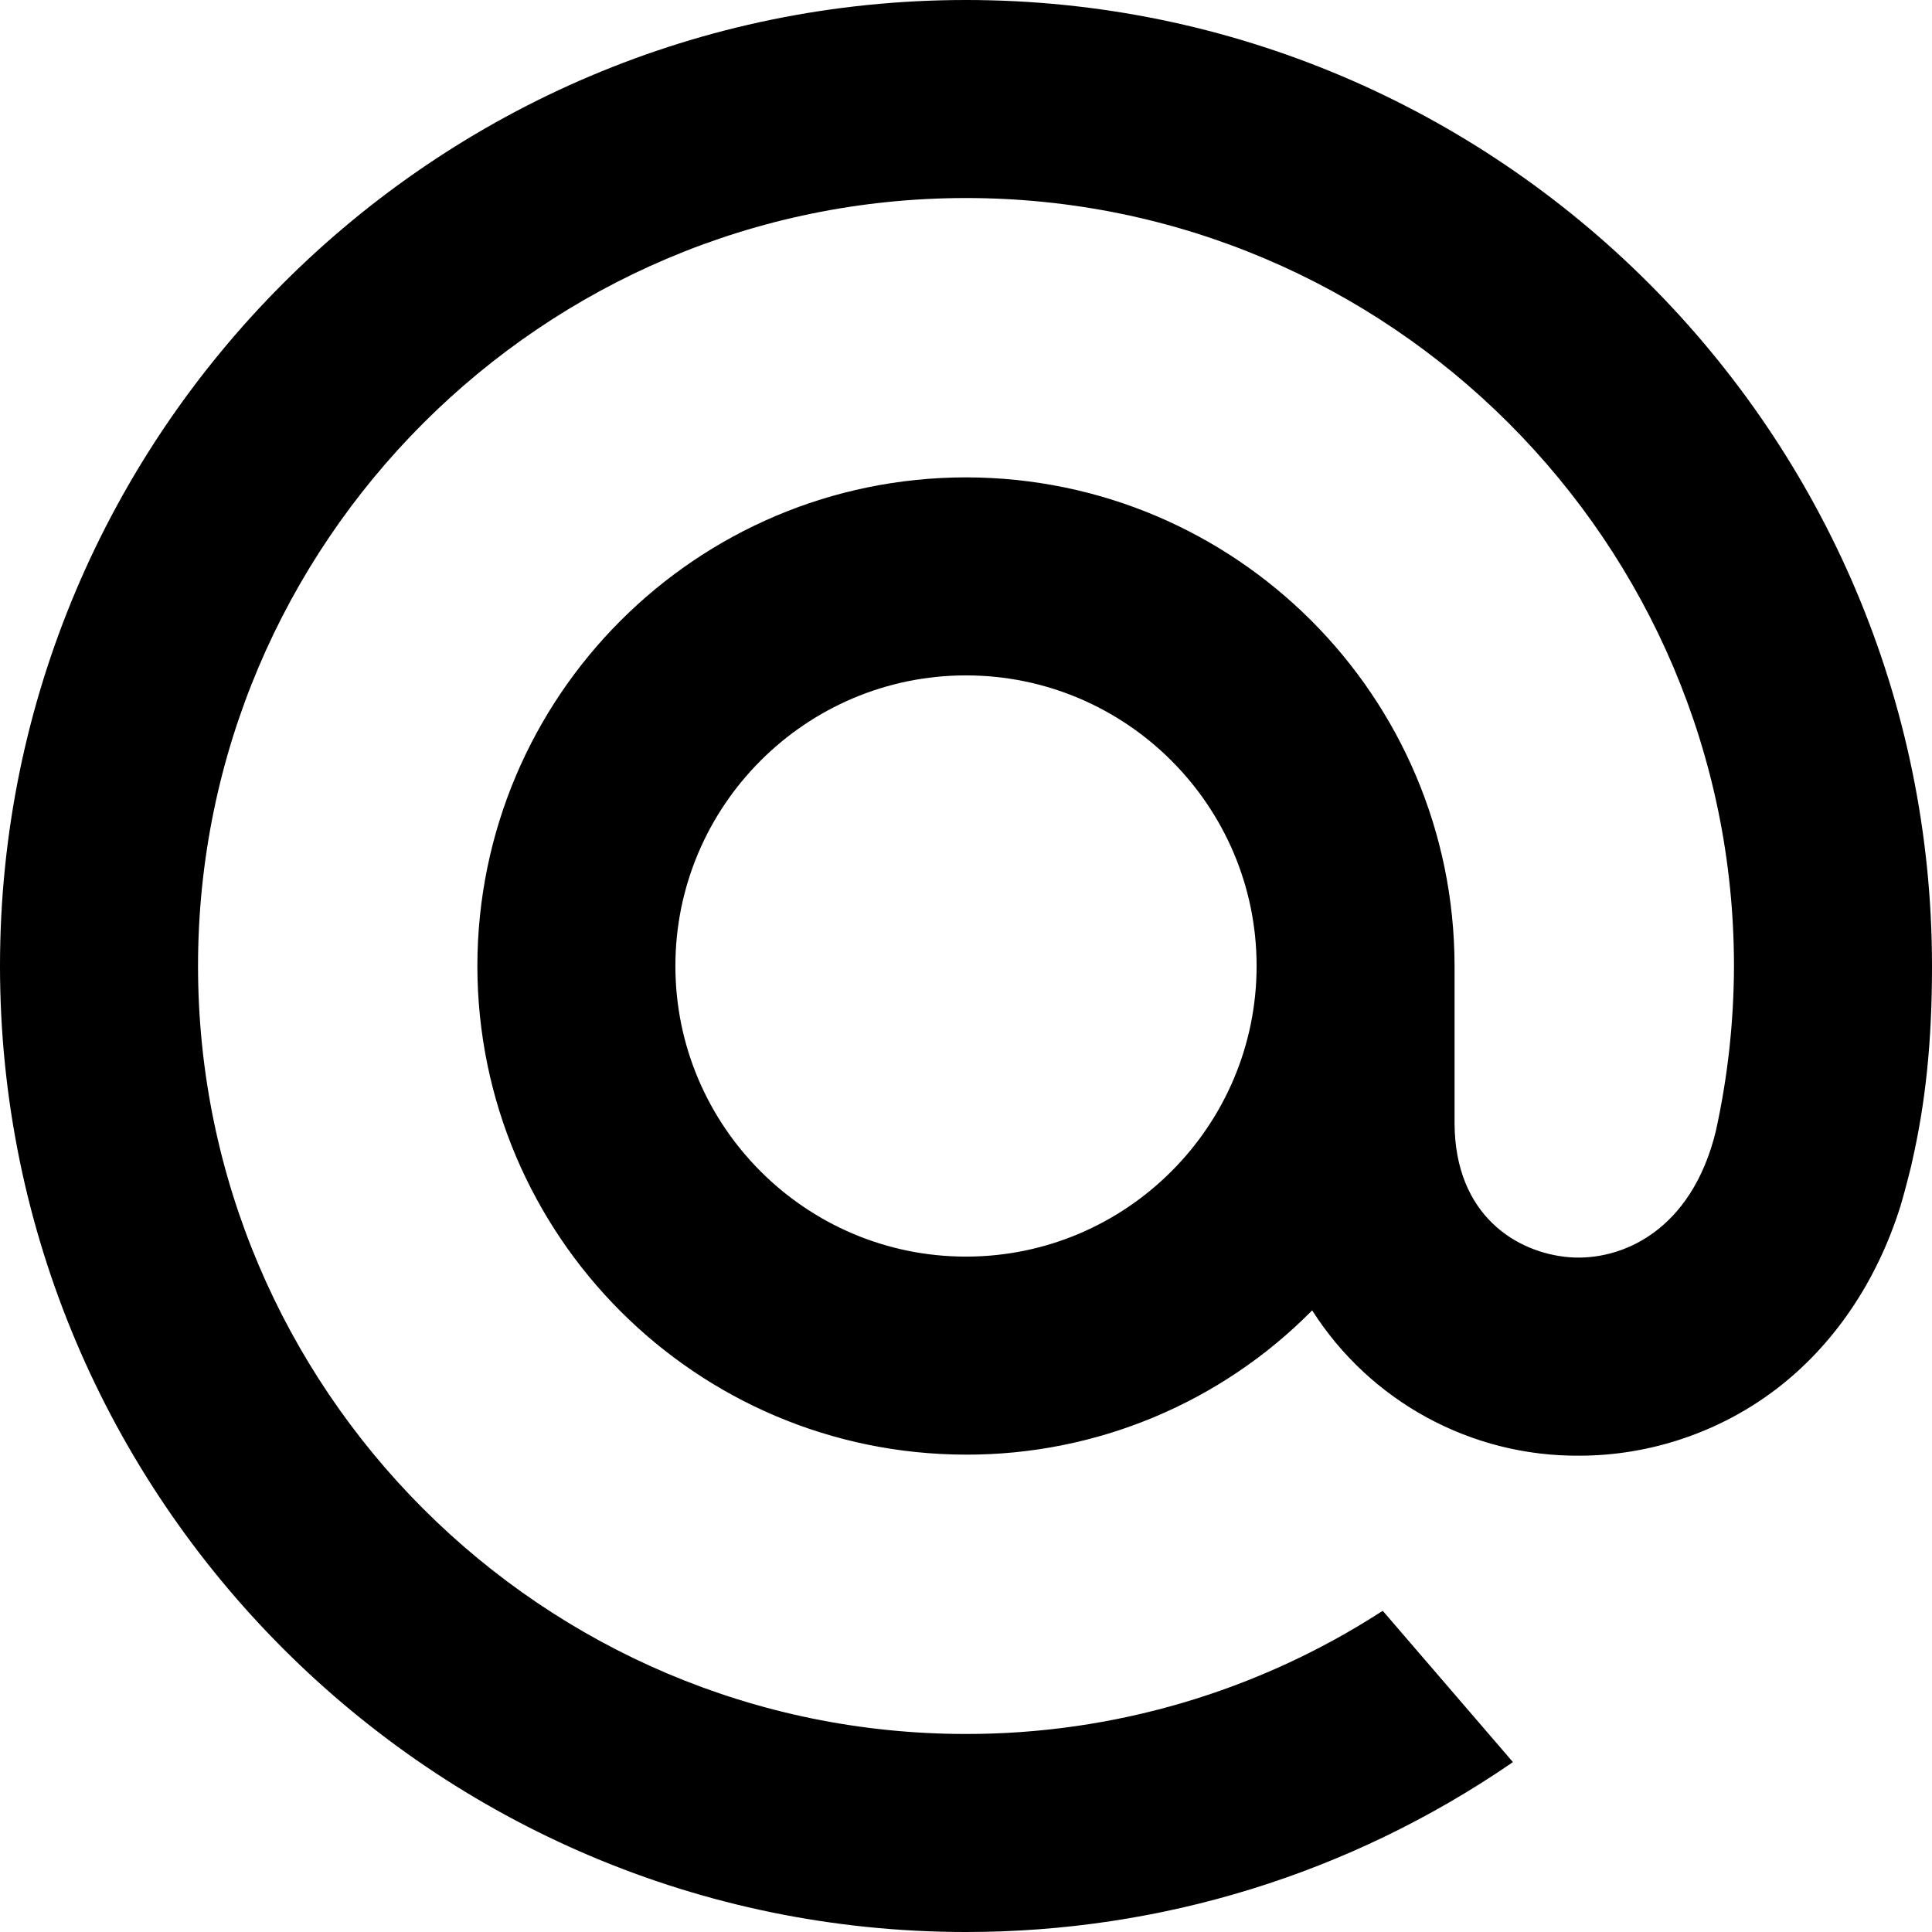
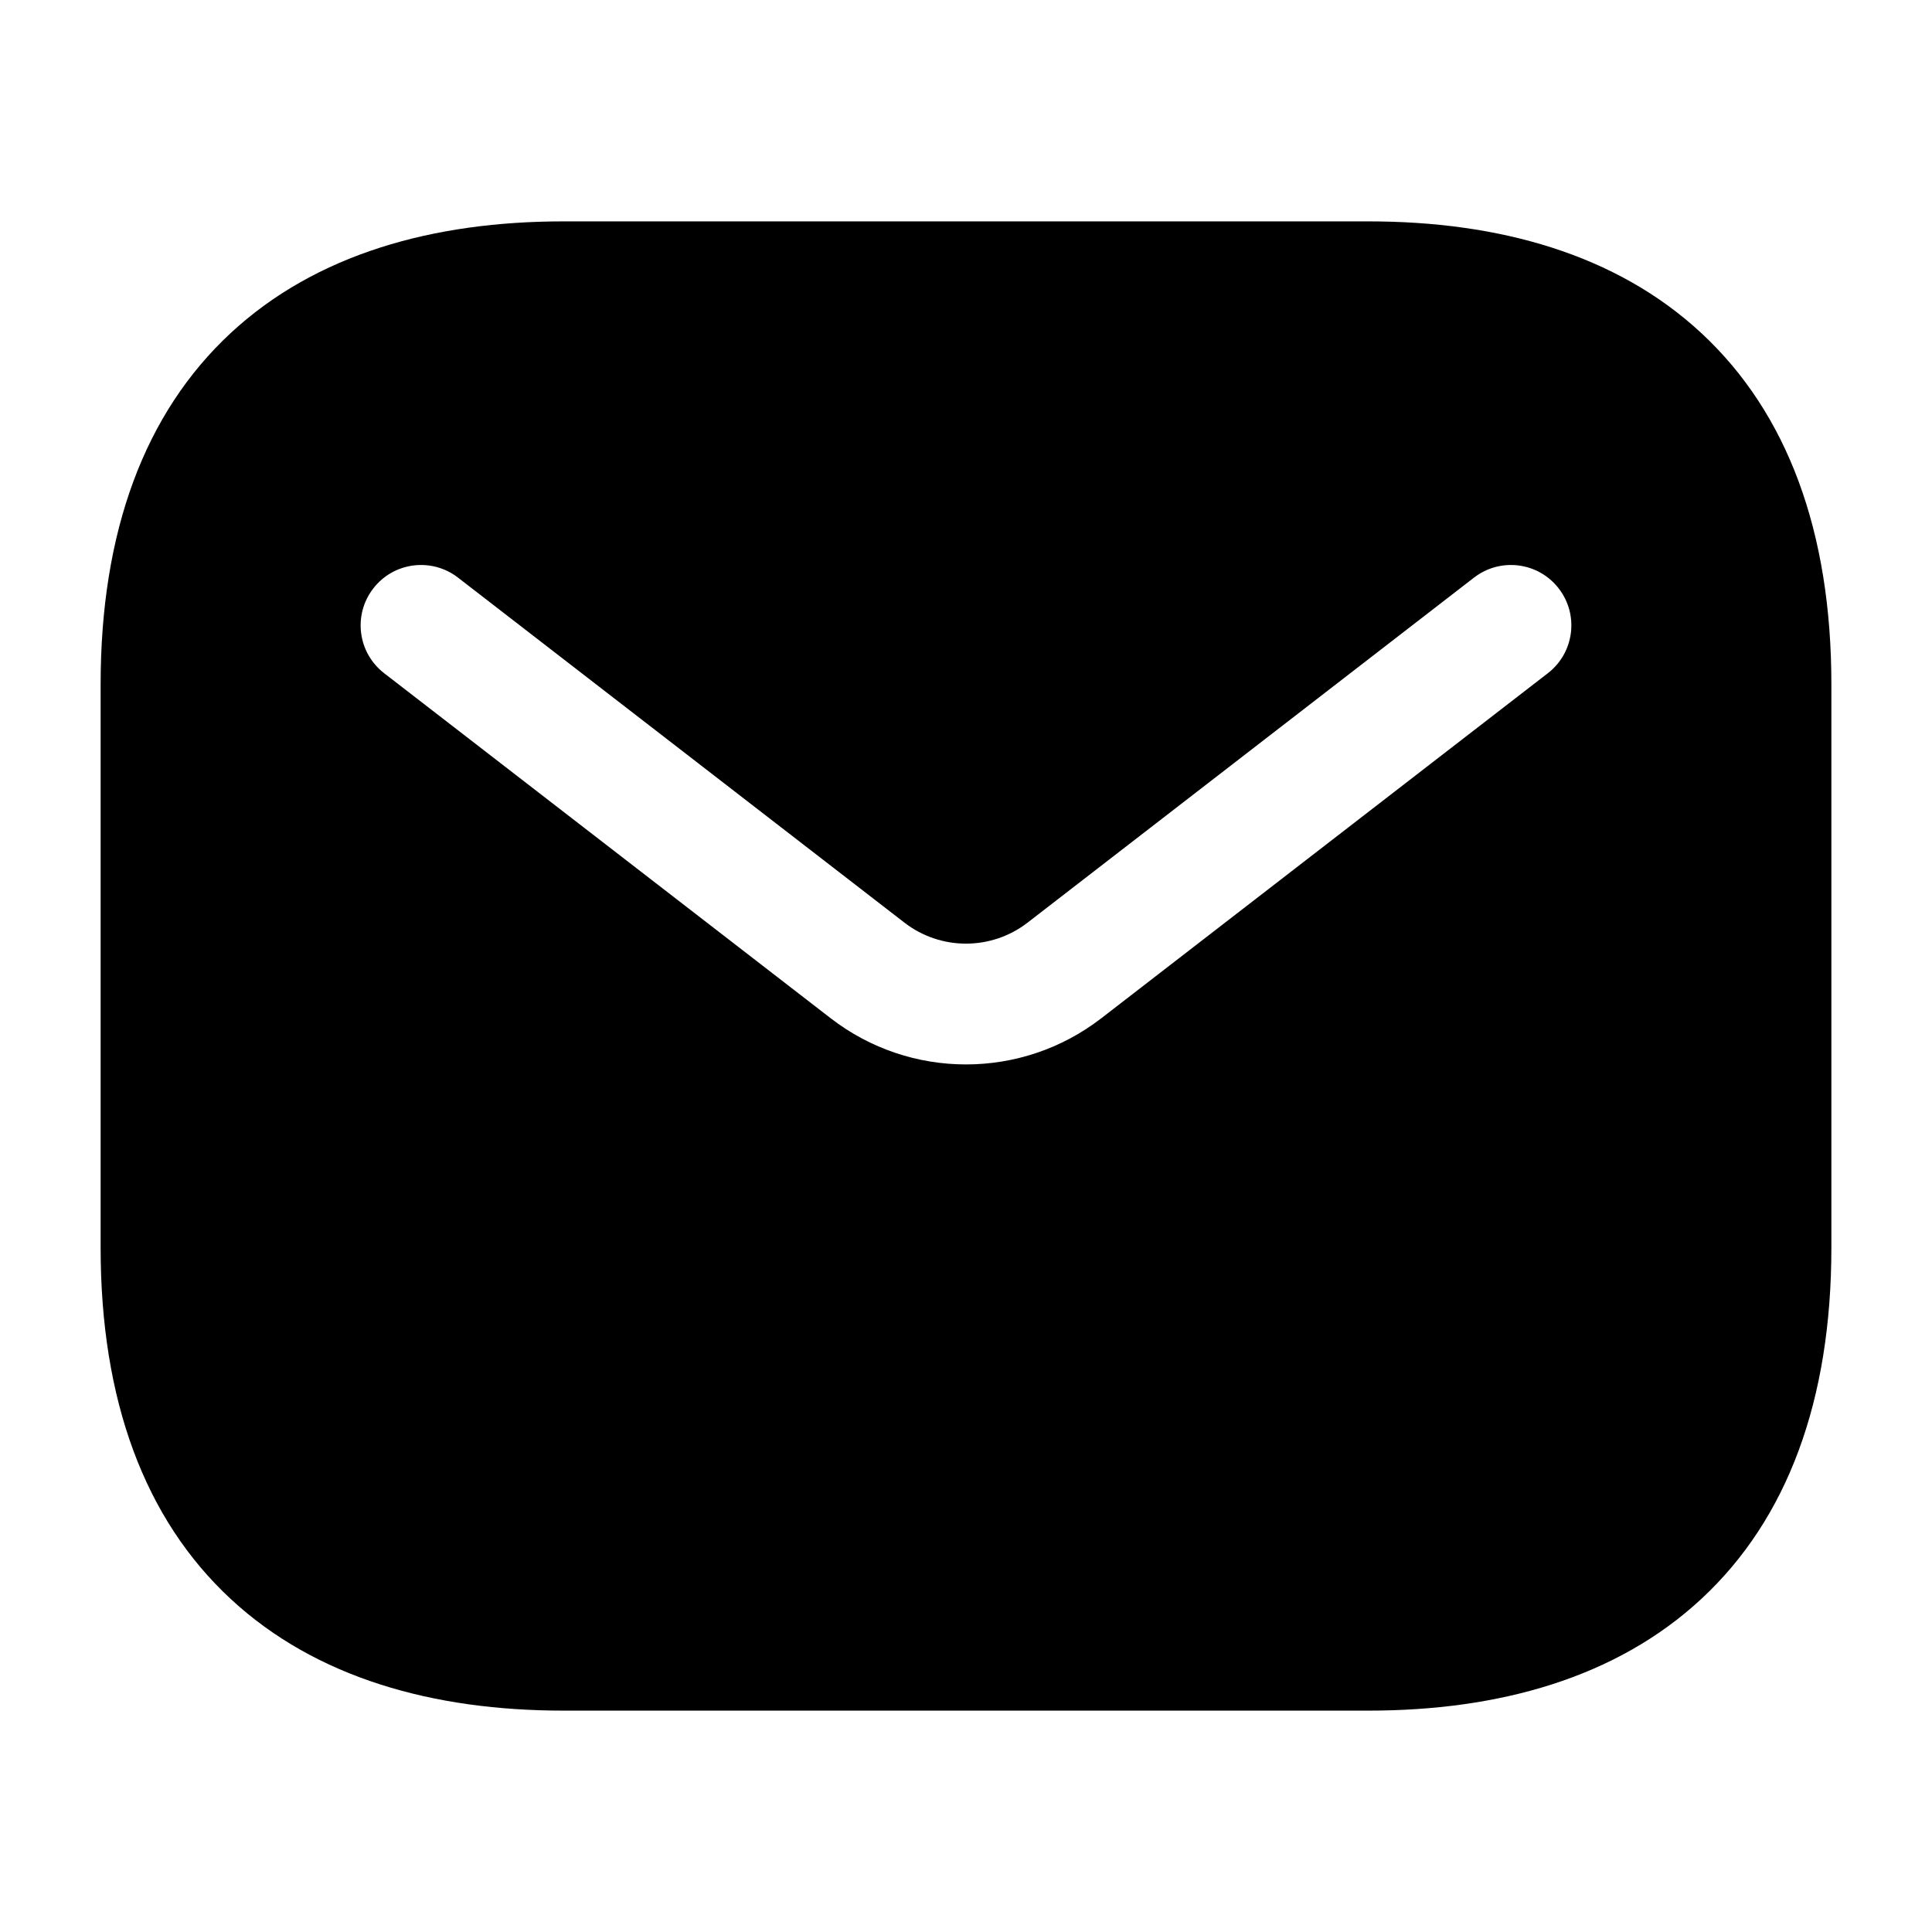
- <svg xmlns="http://www.w3.org/2000/svg" role="img" viewBox="0 0 24 24">
-   <path d="M15.61 12c0 1.99-1.62 3.61-3.61 3.61-1.99 0-3.61-1.62-3.61-3.61 0-1.99 1.62-3.61 3.61-3.61 1.99 0 3.61 1.62 3.61 3.61M12 0C5.383 0 0 5.383 0 12s5.383 12 12 12c2.424 0 4.761-.722 6.76-2.087l.034-.024-1.617-1.879-.027.017A9.494 9.494 0 0 1 12 21.54c-5.26 0-9.54-4.28-9.54-9.54 0-5.26 4.28-9.54 9.54-9.54 5.26 0 9.54 4.28 9.54 9.54a9.63 9.63 0 0 1-.225 2.05c-.301 1.239-1.169 1.618-1.82 1.568-.654-.053-1.42-.52-1.426-1.661V12A6.076 6.076 0 0 0 12 5.93 6.076 6.076 0 0 0 5.93 12 6.076 6.076 0 0 0 12 18.07a6.02 6.02 0 0 0 4.3-1.792 3.9 3.9 0 0 0 3.32 1.805c.874 0 1.74-.292 2.437-.821.719-.547 1.256-1.336 1.553-2.285.047-.154.135-.504.135-.507l.002-.013c.175-.76.253-1.52.253-2.457 0-6.617-5.383-12-12-12" />
+ <svg xmlns="http://www.w3.org/2000/svg" width="800px" height="800px" viewBox="0 0 24 24">
+   <g id="style=fill">
+     <g id="email">
+       <path id="Subtract" fill-rule="evenodd" clip-rule="evenodd" d="M7 2.75C5.385 2.75 3.925 3.154 2.865 4.138C1.795 5.132 1.25 6.607 1.25 8.5V15.5C1.25 17.393 1.795 18.869 2.865 19.862C3.925 20.846 5.385 21.25 7 21.25H17C18.615 21.25 20.075 20.846 21.135 19.862C22.205 18.869 22.75 17.393 22.75 15.5V8.5C22.75 6.607 22.205 5.132 21.135 4.138C20.075 3.154 18.615 2.75 17 2.75H7ZM19.229 8.362C19.556 8.109 19.617 7.638 19.363 7.31C19.11 6.982 18.639 6.922 18.311 7.175L12.764 11.462C12.314 11.809 11.686 11.809 11.236 11.462L5.689 7.175C5.361 6.922 4.89 6.982 4.637 7.31C4.383 7.638 4.444 8.109 4.771 8.362L10.319 12.649C11.309 13.414 12.691 13.414 13.681 12.649L19.229 8.362Z" fill="#000000" />
+     </g>
+   </g>
</svg>
